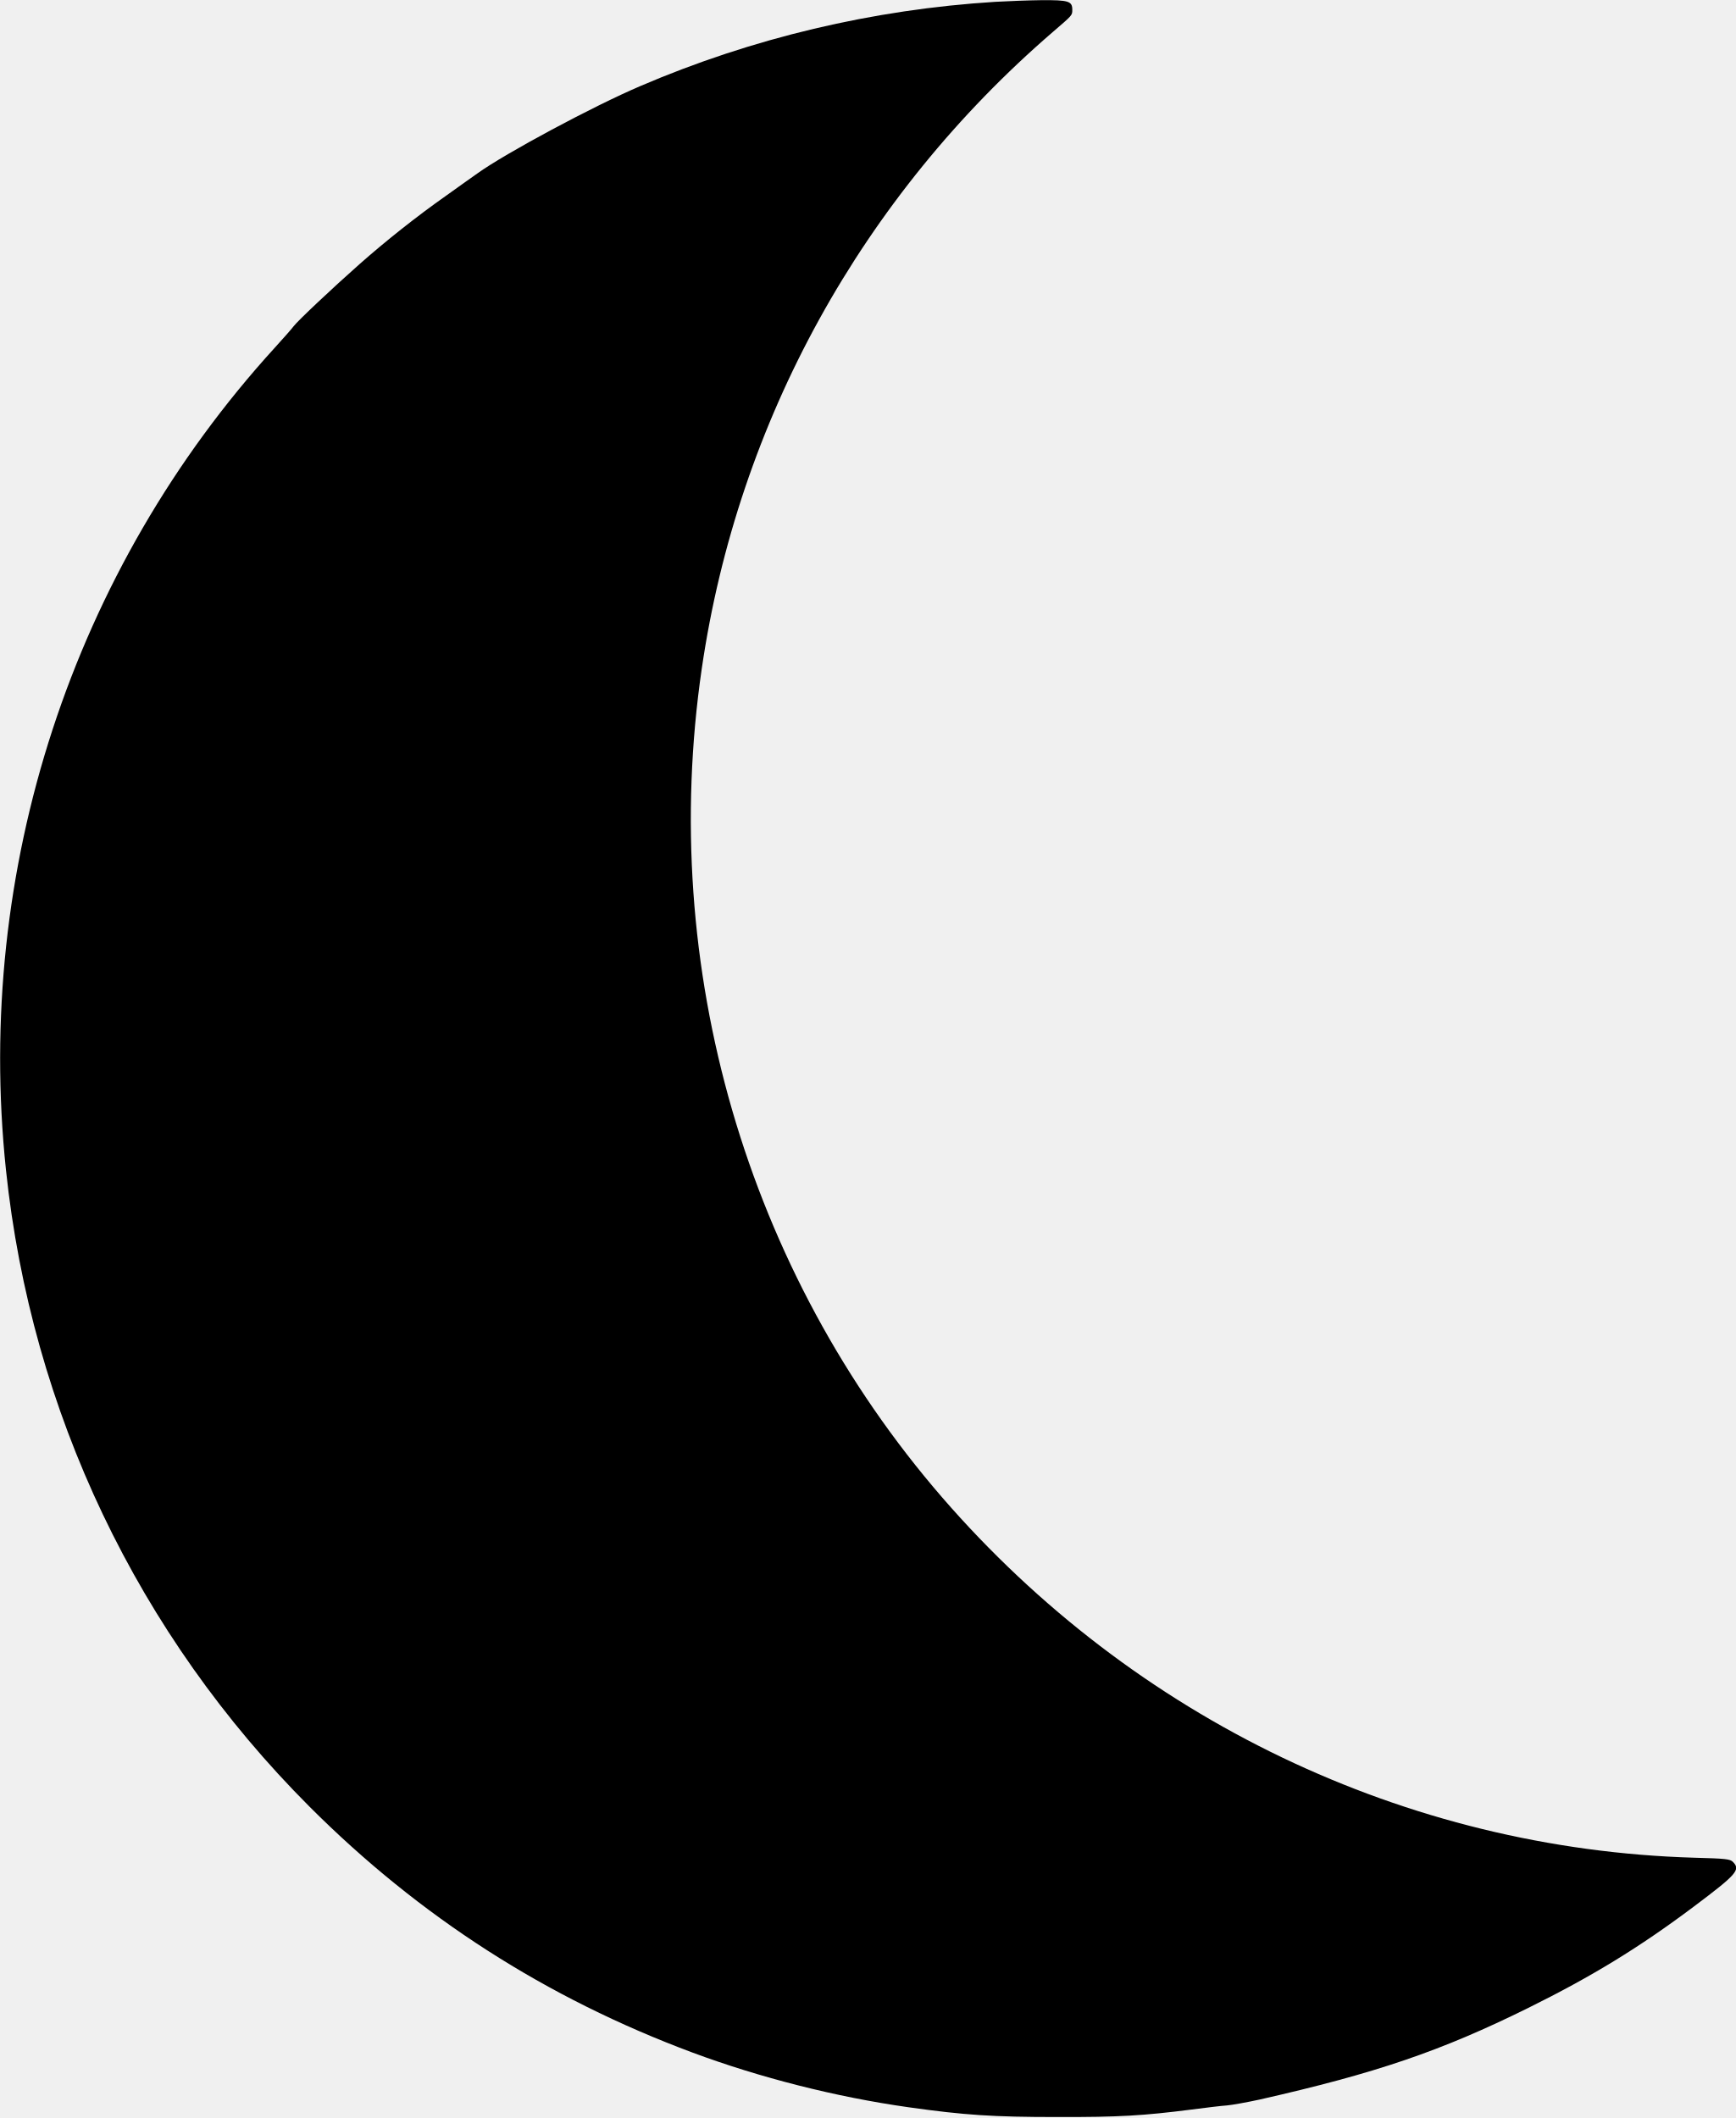
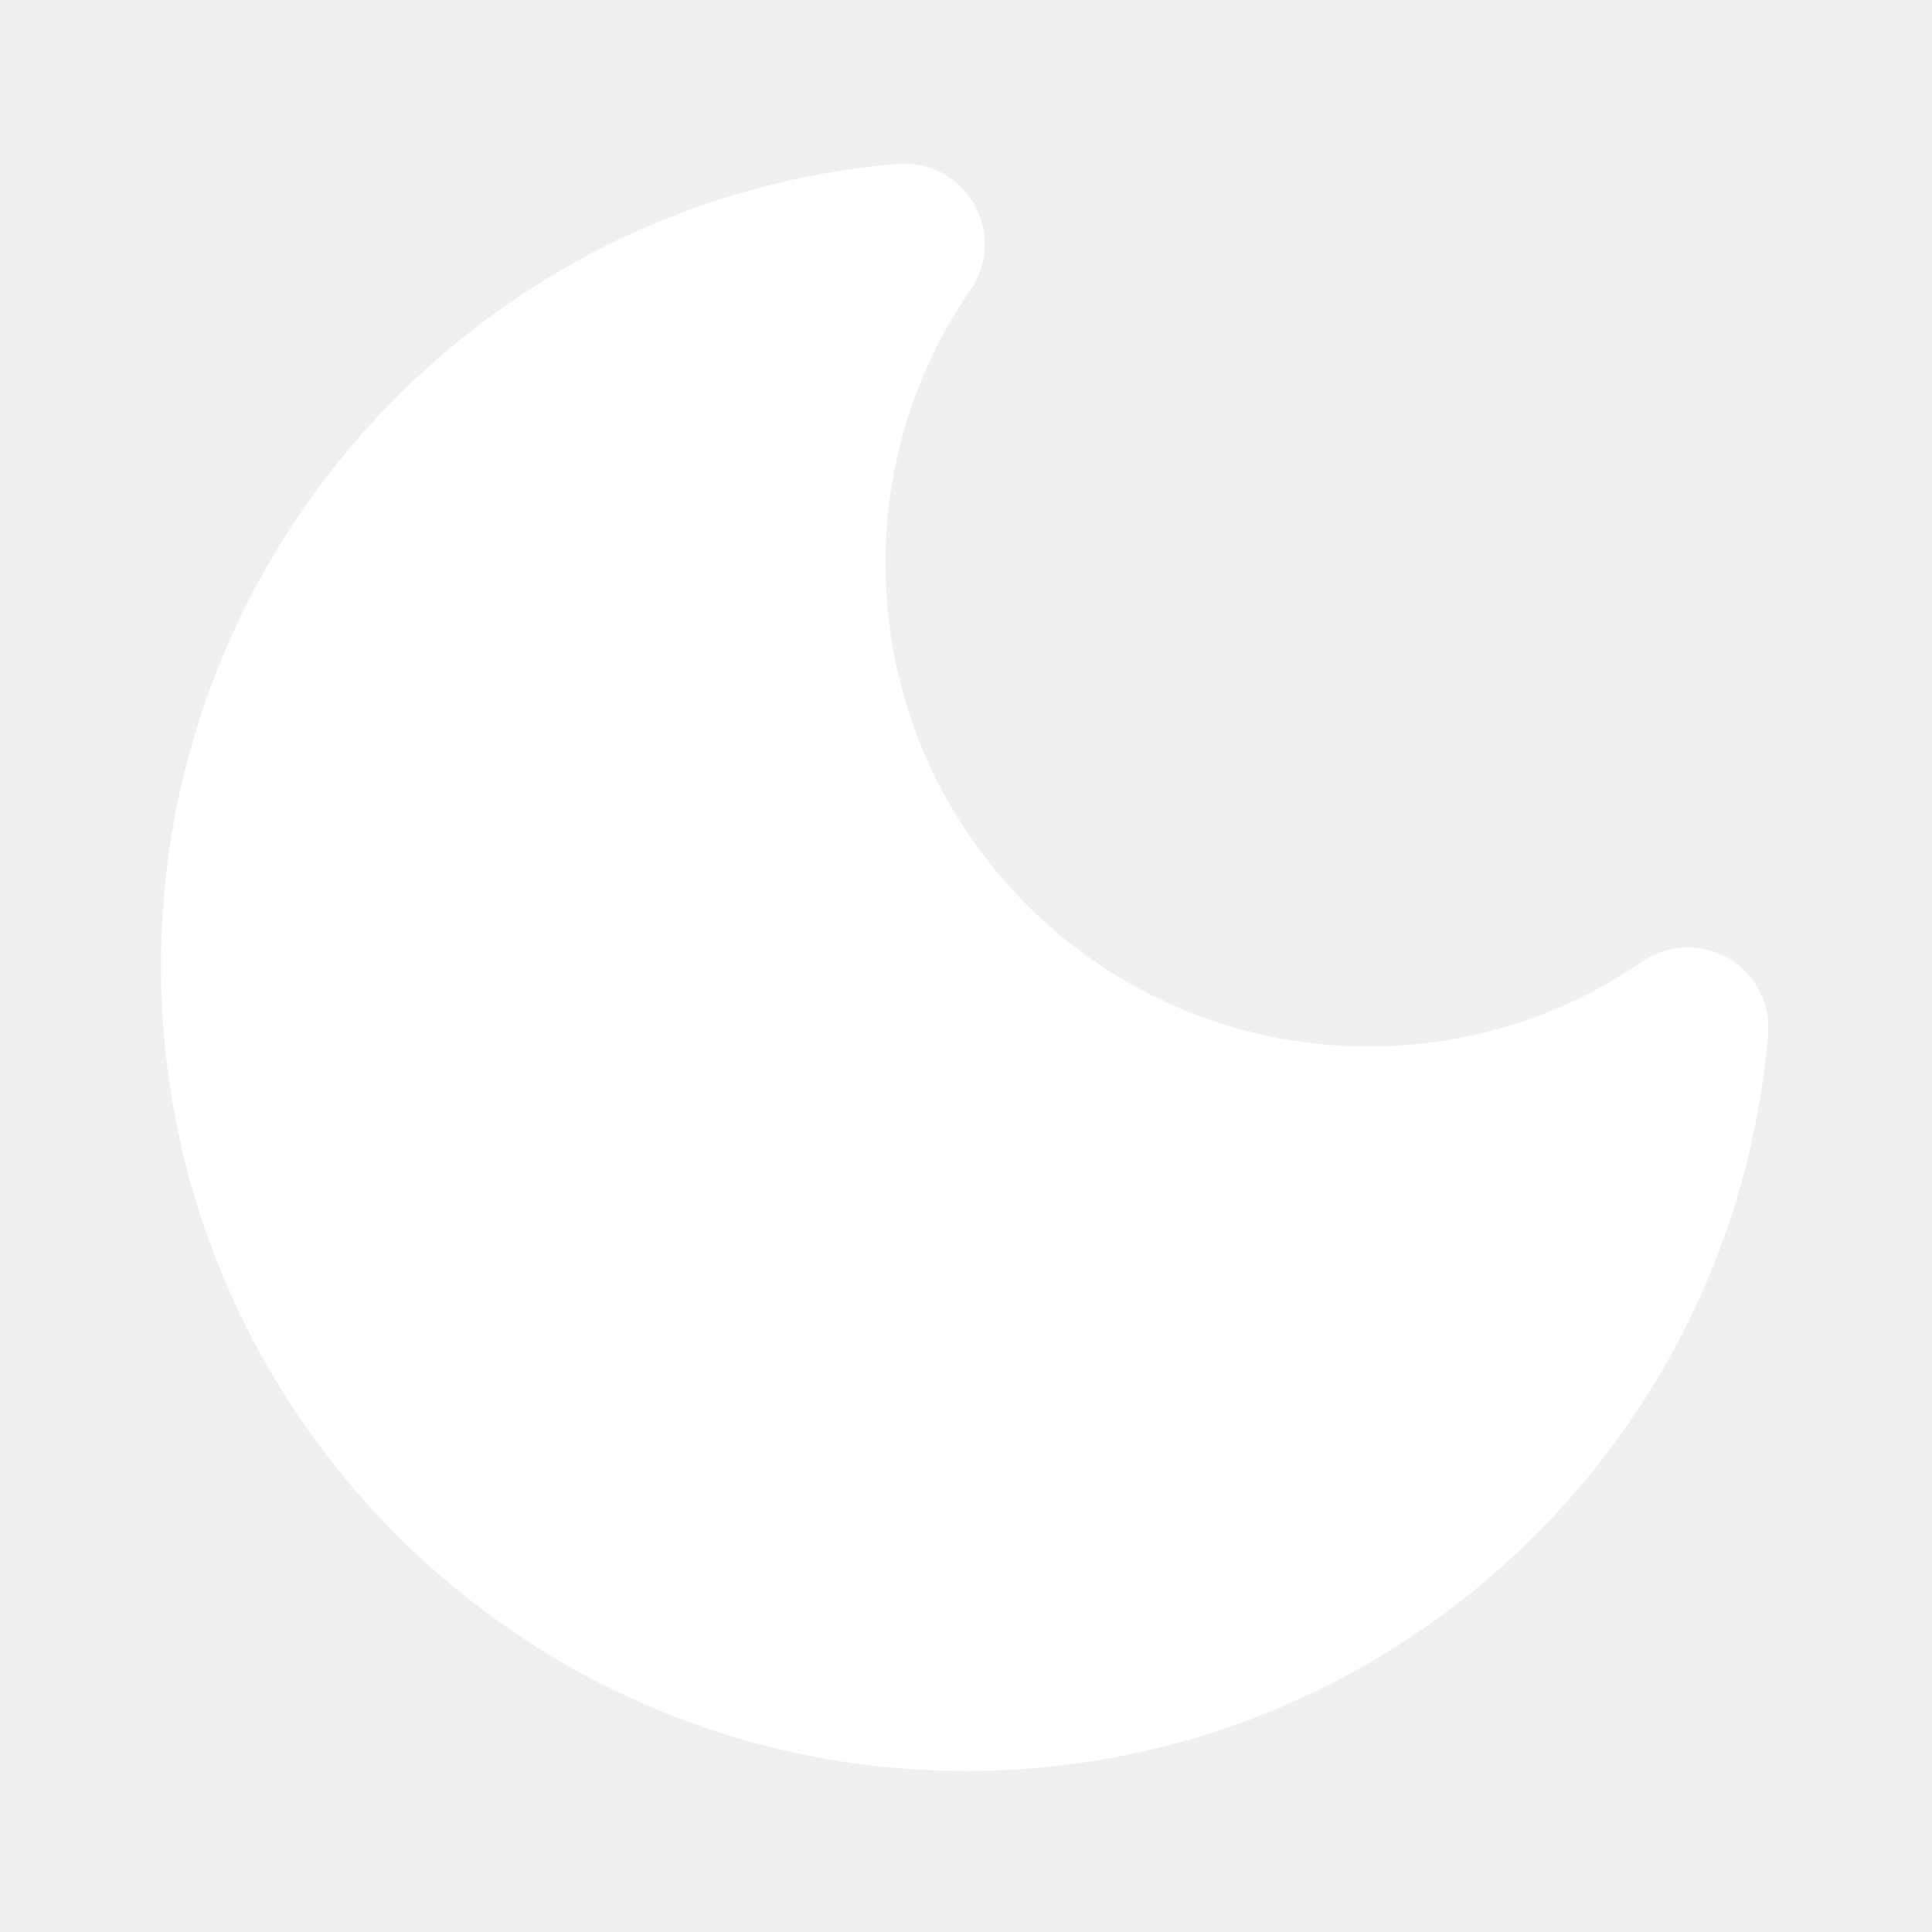
- <svg xmlns="http://www.w3.org/2000/svg" version="1.0" width="1049pt" height="1280pt" viewBox="0 0 1049 1280" preserveAspectRatio="xMidYMid meet">
-   <g transform="translate(0,1280) scale(0.1,-0.1)" fill="#000000" stroke="none">
-     <path d="M6015 12789 c-740 -46 -1469 -219 -2145 -509 -284 -121 -817 -407 -985 -528 -22 -15 -108 -77 -191 -136 -179 -126 -366 -275 -521 -412 -163 -144 -375 -344 -398 -375 -11 -15 -63 -74 -115 -131 -1223 -1342 -1815 -3153 -1624 -4968 153 -1459 796 -2809 1835 -3849 665 -665 1429 -1156 2315 -1486 406 -151 865 -268 1304 -330 341 -48 510 -59 900 -59 374 -1 519 8 810 45 85 11 182 23 215 25 33 3 121 19 195 35 707 160 1097 293 1625 554 386 191 672 366 1000 612 261 196 285 223 237 271 -17 17 -43 20 -233 25 -1742 51 -3386 839 -4545 2177 -1184 1368 -1717 3206 -1453 5010 218 1494 969 2854 2124 3849 116 100 115 98 115 132 0 52 -22 59 -186 58 -82 -1 -207 -6 -279 -10z" />
-   </g>
+ <svg xmlns="http://www.w3.org/2000/svg" id="Camada_1" version="1.1" viewBox="0 0 800 800">
+   <defs>
+     <style>
+       .st0 {
+         fill: #fff;
+       }
+     </style>
+   </defs>
+   <path class="st0" d="M401.86,119.99c7.32-10.61,7.85-24.5,1.38-35.65-6.47-11.15-18.79-17.57-31.64-16.48C200.78,82.29,66.67,225.46,66.67,400c0,184.09,149.24,333.33,333.33,333.33,174.53,0,317.71-134.12,332.14-304.94,1.08-12.85-5.34-25.17-16.49-31.64-11.15-6.47-25.03-5.93-35.65,1.39-32.2,22.2-71.2,35.19-113.34,35.19-110.46,0-200-89.54-200-200,0-42.14,12.99-81.14,35.19-113.34Z" />
</svg>
